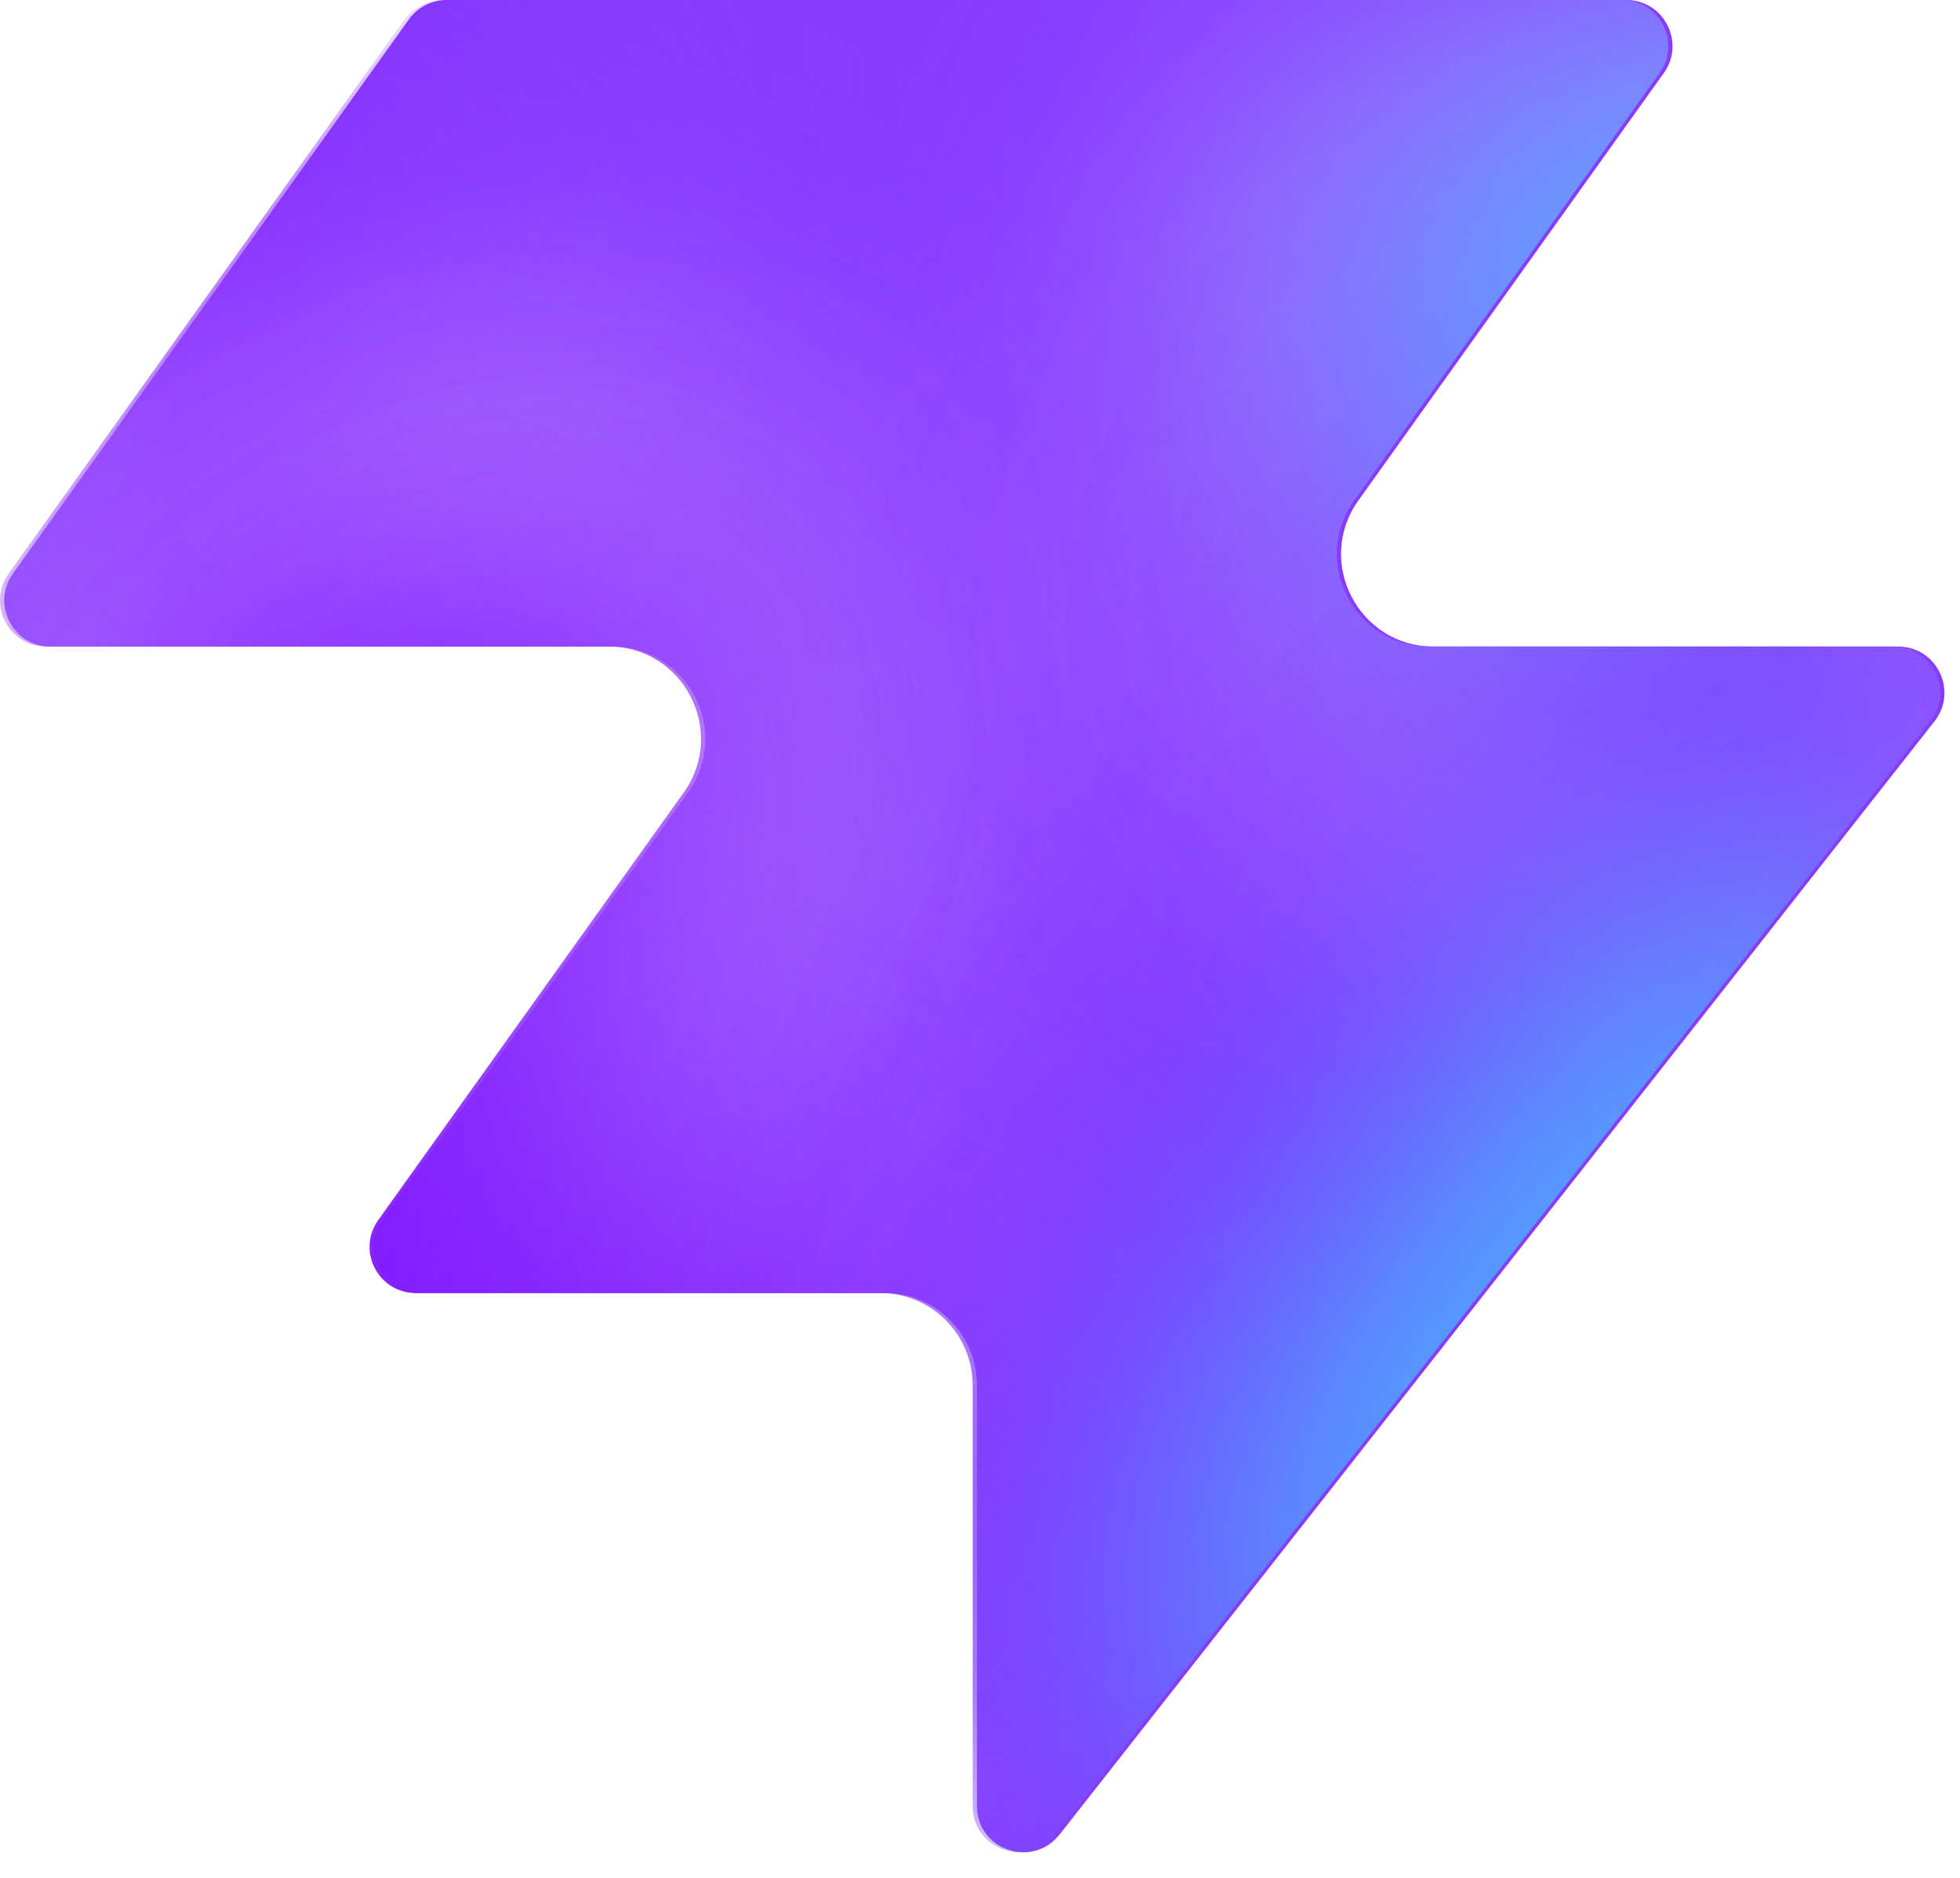
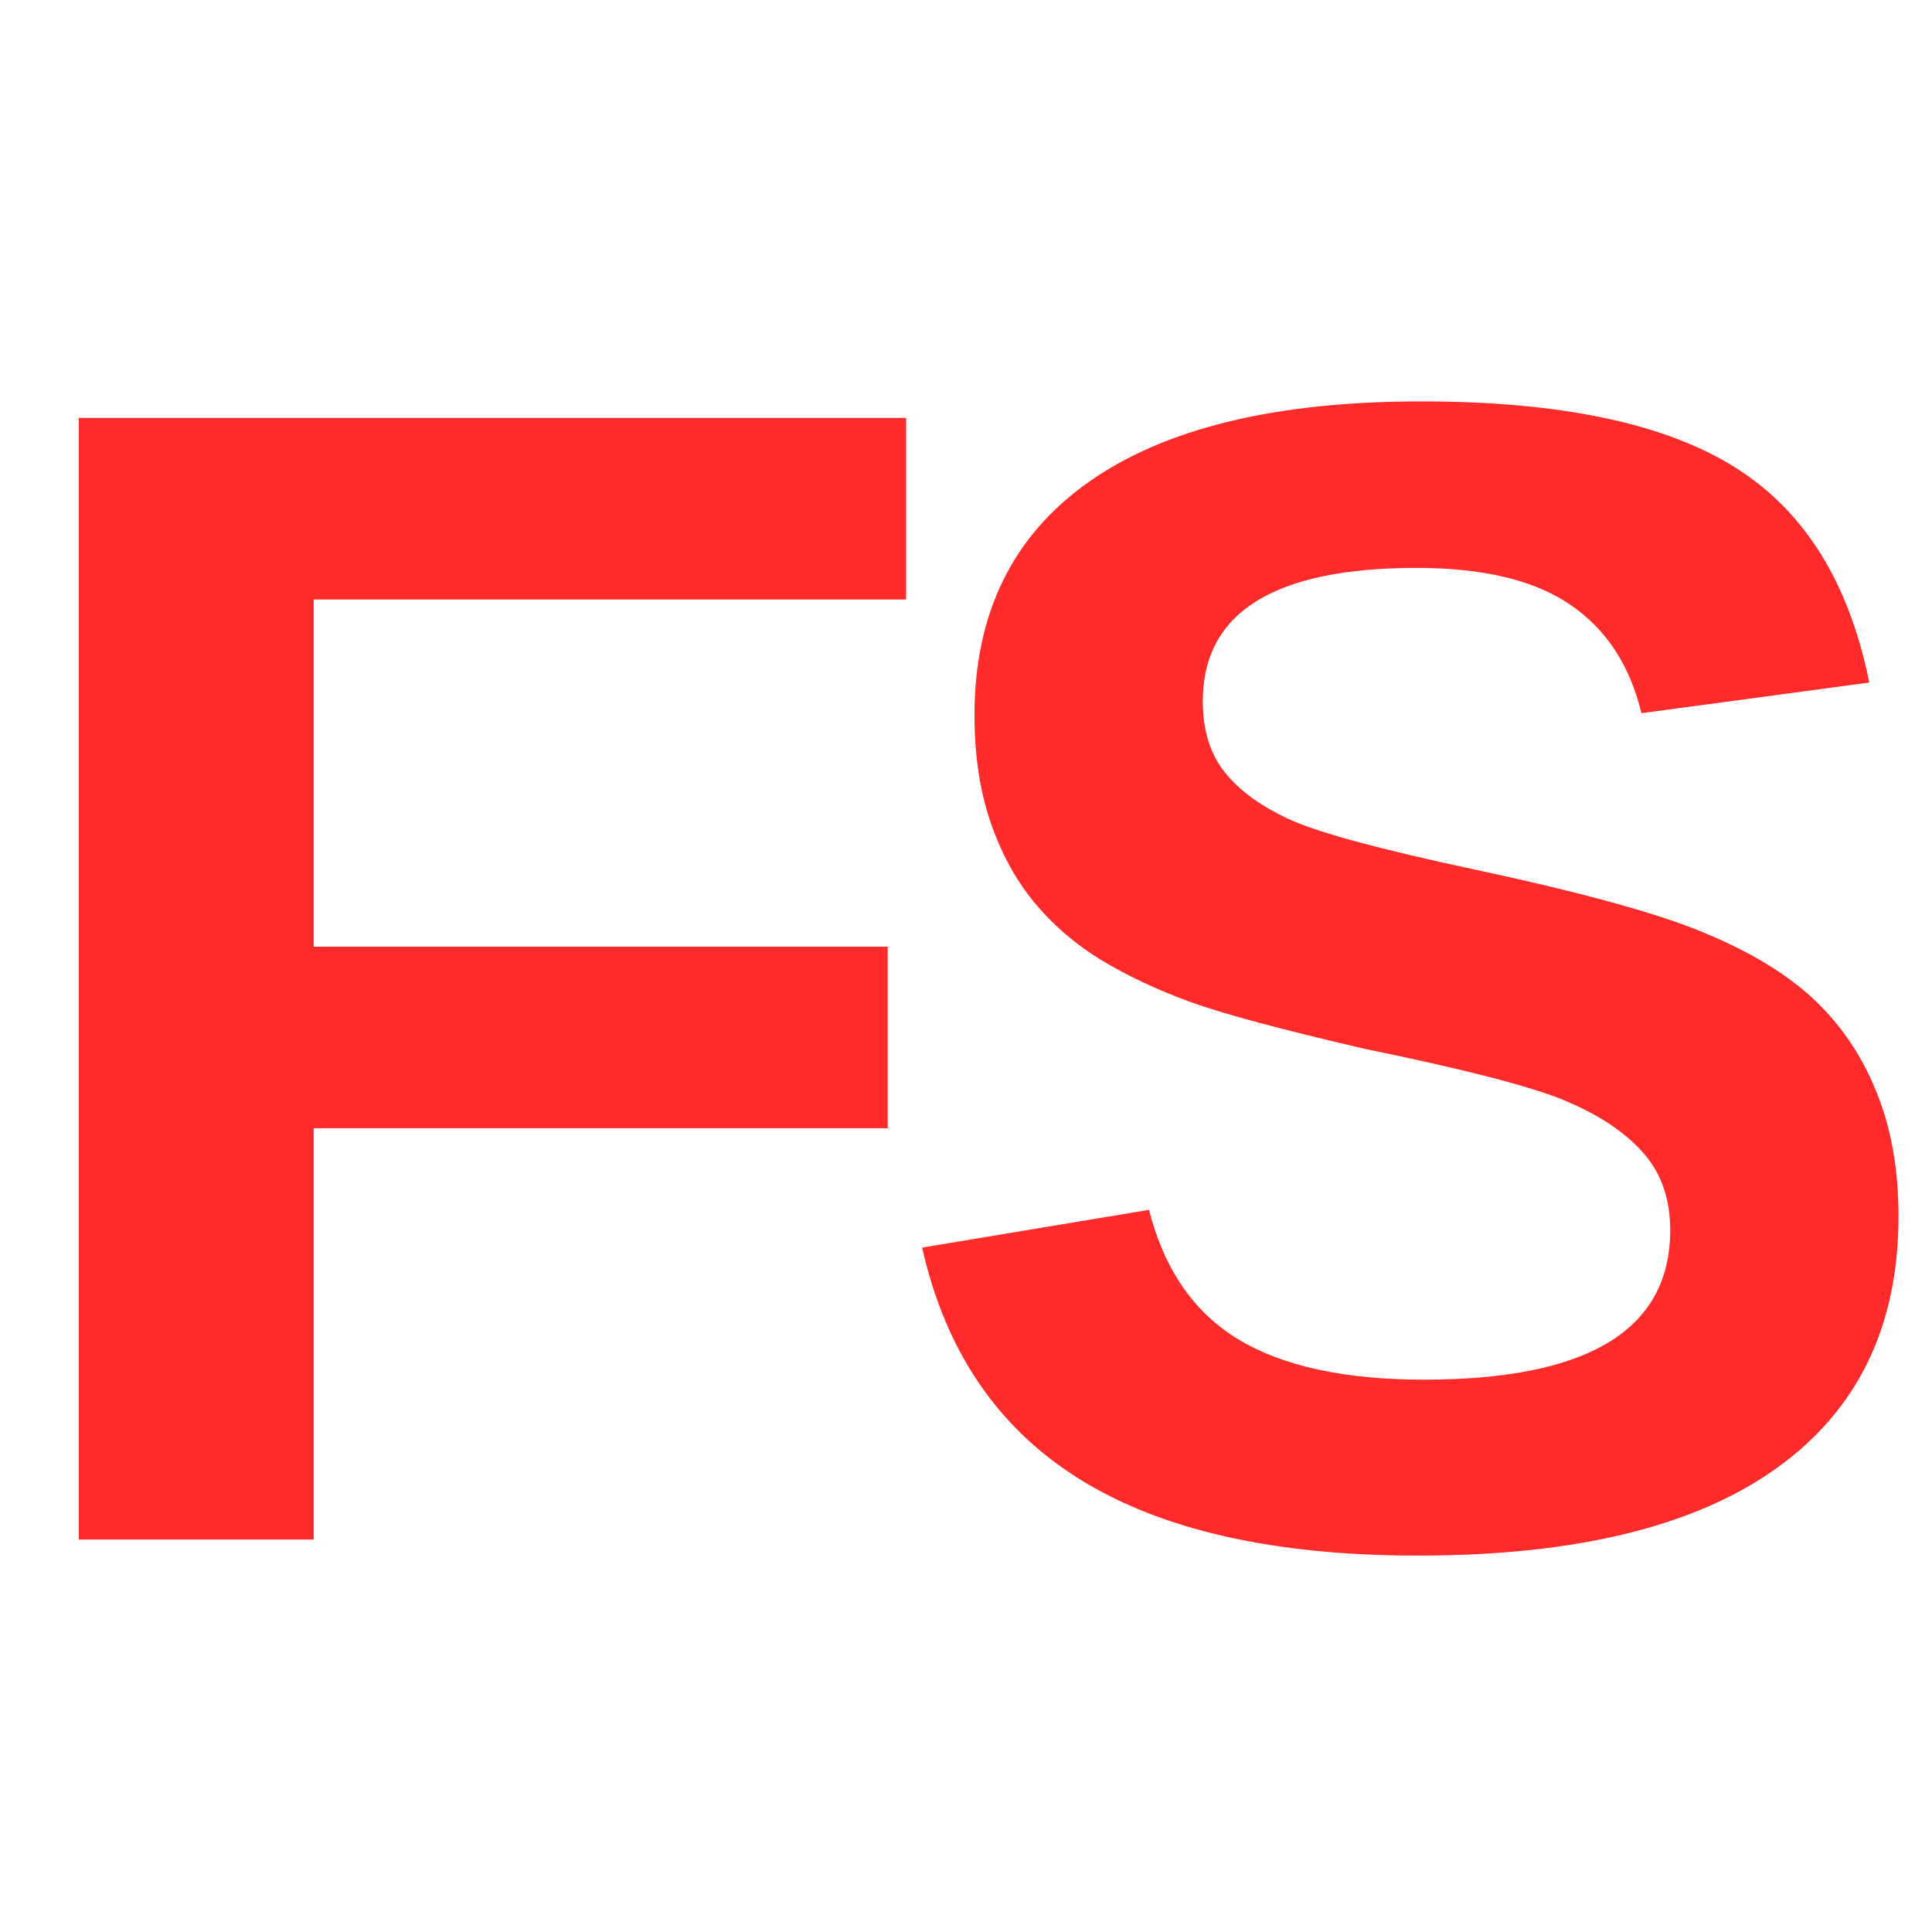
- <svg xmlns="http://www.w3.org/2000/svg" width="48" height="46" fill="none" viewBox="0 0 48 46">
-   <path fill="#863bff" d="M25.946 44.938c-.664.845-2.021.375-2.021-.698V33.937a2.26 2.26 0 0 0-2.262-2.262H10.287c-.92 0-1.456-1.04-.92-1.788l7.48-10.471c1.07-1.497 0-3.578-1.842-3.578H1.237c-.92 0-1.456-1.04-.92-1.788L10.013.474c.214-.297.556-.474.92-.474h28.894c.92 0 1.456 1.04.92 1.788l-7.48 10.471c-1.07 1.498 0 3.579 1.842 3.579h11.377c.943 0 1.473 1.088.89 1.83L25.947 44.94z" style="fill:#863bff;fill:color(display-p3 .525 .23 1);fill-opacity:1" />
-   <mask id="a" width="48" height="46" x="0" y="0" maskUnits="userSpaceOnUse" style="mask-type:alpha">
-     <path fill="#000" d="M25.842 44.938c-.664.844-2.021.375-2.021-.698V33.937a2.26 2.26 0 0 0-2.262-2.262H10.183c-.92 0-1.456-1.04-.92-1.788l7.48-10.471c1.07-1.498 0-3.579-1.842-3.579H1.133c-.92 0-1.456-1.04-.92-1.787L9.91.473c.214-.297.556-.474.92-.474h28.894c.92 0 1.456 1.04.92 1.788l-7.48 10.471c-1.07 1.498 0 3.578 1.842 3.578h11.377c.943 0 1.473 1.088.89 1.832L25.843 44.94z" style="fill:#000;fill-opacity:1" />
-   </mask>
-   <g mask="url(#a)">
-     <g filter="url(#b)">
-       <ellipse cx="5.508" cy="14.704" fill="#ede6ff" rx="5.508" ry="14.704" style="fill:#ede6ff;fill:color(display-p3 .927 .903 1);fill-opacity:1" transform="matrix(.00324 1 1 -.00324 -4.47 31.516)" />
-     </g>
-     <g filter="url(#c)">
-       <ellipse cx="10.399" cy="29.851" fill="#ede6ff" rx="10.399" ry="29.851" style="fill:#ede6ff;fill:color(display-p3 .927 .903 1);fill-opacity:1" transform="matrix(.00324 1 1 -.00324 -39.328 7.883)" />
-     </g>
-     <g filter="url(#d)">
-       <ellipse cx="5.508" cy="30.487" fill="#7e14ff" rx="5.508" ry="30.487" style="fill:#7e14ff;fill:color(display-p3 .492 .077 1);fill-opacity:1" transform="rotate(89.814 -25.913 -14.639)scale(1 -1)" />
-     </g>
-     <g filter="url(#e)">
-       <ellipse cx="5.508" cy="30.599" fill="#7e14ff" rx="5.508" ry="30.599" style="fill:#7e14ff;fill:color(display-p3 .492 .077 1);fill-opacity:1" transform="rotate(89.814 -32.644 -3.334)scale(1 -1)" />
-     </g>
-     <g filter="url(#f)">
-       <ellipse cx="5.508" cy="30.599" fill="#7e14ff" rx="5.508" ry="30.599" style="fill:#7e14ff;fill:color(display-p3 .492 .077 1);fill-opacity:1" transform="matrix(.00324 1 1 -.00324 -34.34 30.47)" />
-     </g>
-     <g filter="url(#g)">
-       <ellipse cx="14.072" cy="22.078" fill="#ede6ff" rx="14.072" ry="22.078" style="fill:#ede6ff;fill:color(display-p3 .927 .903 1);fill-opacity:1" transform="rotate(93.35 24.506 48.493)scale(-1 1)" />
-     </g>
-     <g filter="url(#h)">
-       <ellipse cx="3.47" cy="21.501" fill="#7e14ff" rx="3.47" ry="21.501" style="fill:#7e14ff;fill:color(display-p3 .492 .077 1);fill-opacity:1" transform="rotate(89.009 28.708 47.59)scale(-1 1)" />
-     </g>
-     <g filter="url(#i)">
-       <ellipse cx="3.47" cy="21.501" fill="#7e14ff" rx="3.47" ry="21.501" style="fill:#7e14ff;fill:color(display-p3 .492 .077 1);fill-opacity:1" transform="rotate(89.009 28.708 47.59)scale(-1 1)" />
-     </g>
-     <g filter="url(#j)">
-       <ellipse cx=".387" cy="8.972" fill="#7e14ff" rx="4.407" ry="29.108" style="fill:#7e14ff;fill:color(display-p3 .492 .077 1);fill-opacity:1" transform="rotate(39.51 .387 8.972)" />
-     </g>
-     <g filter="url(#k)">
-       <ellipse cx="47.523" cy="-6.092" fill="#7e14ff" rx="4.407" ry="29.108" style="fill:#7e14ff;fill:color(display-p3 .492 .077 1);fill-opacity:1" transform="rotate(37.892 47.523 -6.092)" />
-     </g>
-     <g filter="url(#l)">
-       <ellipse cx="41.412" cy="6.333" fill="#47bfff" rx="5.971" ry="9.665" style="fill:#47bfff;fill:color(display-p3 .28 .748 1);fill-opacity:1" transform="rotate(37.892 41.412 6.333)" />
-     </g>
-     <g filter="url(#m)">
-       <ellipse cx="-1.879" cy="38.332" fill="#7e14ff" rx="4.407" ry="29.108" style="fill:#7e14ff;fill:color(display-p3 .492 .077 1);fill-opacity:1" transform="rotate(37.892 -1.88 38.332)" />
-     </g>
-     <g filter="url(#n)">
-       <ellipse cx="-1.879" cy="38.332" fill="#7e14ff" rx="4.407" ry="29.108" style="fill:#7e14ff;fill:color(display-p3 .492 .077 1);fill-opacity:1" transform="rotate(37.892 -1.88 38.332)" />
-     </g>
-     <g filter="url(#o)">
-       <ellipse cx="35.651" cy="29.907" fill="#7e14ff" rx="4.407" ry="29.108" style="fill:#7e14ff;fill:color(display-p3 .492 .077 1);fill-opacity:1" transform="rotate(37.892 35.651 29.907)" />
-     </g>
-     <g filter="url(#p)">
-       <ellipse cx="38.418" cy="32.4" fill="#47bfff" rx="5.971" ry="15.297" style="fill:#47bfff;fill:color(display-p3 .28 .748 1);fill-opacity:1" transform="rotate(37.892 38.418 32.4)" />
-     </g>
-   </g>
-   <defs>
-     <filter id="b" width="60.045" height="41.654" x="-19.77" y="16.149" color-interpolation-filters="sRGB" filterUnits="userSpaceOnUse">
-       <feFlood flood-opacity="0" result="BackgroundImageFix" />
-       <feBlend in="SourceGraphic" in2="BackgroundImageFix" result="shape" />
-       <feGaussianBlur result="effect1_foregroundBlur_2002_17158" stdDeviation="7.659" />
-     </filter>
-     <filter id="c" width="90.34" height="51.437" x="-54.613" y="-7.533" color-interpolation-filters="sRGB" filterUnits="userSpaceOnUse">
-       <feFlood flood-opacity="0" result="BackgroundImageFix" />
-       <feBlend in="SourceGraphic" in2="BackgroundImageFix" result="shape" />
-       <feGaussianBlur result="effect1_foregroundBlur_2002_17158" stdDeviation="7.659" />
-     </filter>
-     <filter id="d" width="79.355" height="29.4" x="-49.64" y="2.03" color-interpolation-filters="sRGB" filterUnits="userSpaceOnUse">
-       <feFlood flood-opacity="0" result="BackgroundImageFix" />
-       <feBlend in="SourceGraphic" in2="BackgroundImageFix" result="shape" />
-       <feGaussianBlur result="effect1_foregroundBlur_2002_17158" stdDeviation="4.596" />
-     </filter>
-     <filter id="e" width="79.579" height="29.4" x="-45.045" y="20.029" color-interpolation-filters="sRGB" filterUnits="userSpaceOnUse">
-       <feFlood flood-opacity="0" result="BackgroundImageFix" />
-       <feBlend in="SourceGraphic" in2="BackgroundImageFix" result="shape" />
-       <feGaussianBlur result="effect1_foregroundBlur_2002_17158" stdDeviation="4.596" />
-     </filter>
-     <filter id="f" width="79.579" height="29.4" x="-43.513" y="21.178" color-interpolation-filters="sRGB" filterUnits="userSpaceOnUse">
-       <feFlood flood-opacity="0" result="BackgroundImageFix" />
-       <feBlend in="SourceGraphic" in2="BackgroundImageFix" result="shape" />
-       <feGaussianBlur result="effect1_foregroundBlur_2002_17158" stdDeviation="4.596" />
-     </filter>
-     <filter id="g" width="74.749" height="58.852" x="15.756" y="-17.901" color-interpolation-filters="sRGB" filterUnits="userSpaceOnUse">
-       <feFlood flood-opacity="0" result="BackgroundImageFix" />
-       <feBlend in="SourceGraphic" in2="BackgroundImageFix" result="shape" />
-       <feGaussianBlur result="effect1_foregroundBlur_2002_17158" stdDeviation="7.659" />
-     </filter>
-     <filter id="h" width="61.377" height="25.362" x="23.548" y="2.284" color-interpolation-filters="sRGB" filterUnits="userSpaceOnUse">
-       <feFlood flood-opacity="0" result="BackgroundImageFix" />
-       <feBlend in="SourceGraphic" in2="BackgroundImageFix" result="shape" />
-       <feGaussianBlur result="effect1_foregroundBlur_2002_17158" stdDeviation="4.596" />
-     </filter>
-     <filter id="i" width="61.377" height="25.362" x="23.548" y="2.284" color-interpolation-filters="sRGB" filterUnits="userSpaceOnUse">
-       <feFlood flood-opacity="0" result="BackgroundImageFix" />
-       <feBlend in="SourceGraphic" in2="BackgroundImageFix" result="shape" />
-       <feGaussianBlur result="effect1_foregroundBlur_2002_17158" stdDeviation="4.596" />
-     </filter>
-     <filter id="j" width="56.045" height="63.649" x="-27.636" y="-22.853" color-interpolation-filters="sRGB" filterUnits="userSpaceOnUse">
-       <feFlood flood-opacity="0" result="BackgroundImageFix" />
-       <feBlend in="SourceGraphic" in2="BackgroundImageFix" result="shape" />
-       <feGaussianBlur result="effect1_foregroundBlur_2002_17158" stdDeviation="4.596" />
-     </filter>
-     <filter id="k" width="54.814" height="64.646" x="20.116" y="-38.415" color-interpolation-filters="sRGB" filterUnits="userSpaceOnUse">
-       <feFlood flood-opacity="0" result="BackgroundImageFix" />
-       <feBlend in="SourceGraphic" in2="BackgroundImageFix" result="shape" />
-       <feGaussianBlur result="effect1_foregroundBlur_2002_17158" stdDeviation="4.596" />
-     </filter>
-     <filter id="l" width="33.541" height="35.313" x="24.641" y="-11.323" color-interpolation-filters="sRGB" filterUnits="userSpaceOnUse">
-       <feFlood flood-opacity="0" result="BackgroundImageFix" />
-       <feBlend in="SourceGraphic" in2="BackgroundImageFix" result="shape" />
-       <feGaussianBlur result="effect1_foregroundBlur_2002_17158" stdDeviation="4.596" />
-     </filter>
-     <filter id="m" width="54.814" height="64.646" x="-29.286" y="6.009" color-interpolation-filters="sRGB" filterUnits="userSpaceOnUse">
-       <feFlood flood-opacity="0" result="BackgroundImageFix" />
-       <feBlend in="SourceGraphic" in2="BackgroundImageFix" result="shape" />
-       <feGaussianBlur result="effect1_foregroundBlur_2002_17158" stdDeviation="4.596" />
-     </filter>
-     <filter id="n" width="54.814" height="64.646" x="-29.286" y="6.009" color-interpolation-filters="sRGB" filterUnits="userSpaceOnUse">
-       <feFlood flood-opacity="0" result="BackgroundImageFix" />
-       <feBlend in="SourceGraphic" in2="BackgroundImageFix" result="shape" />
-       <feGaussianBlur result="effect1_foregroundBlur_2002_17158" stdDeviation="4.596" />
-     </filter>
-     <filter id="o" width="54.814" height="64.646" x="8.244" y="-2.416" color-interpolation-filters="sRGB" filterUnits="userSpaceOnUse">
-       <feFlood flood-opacity="0" result="BackgroundImageFix" />
-       <feBlend in="SourceGraphic" in2="BackgroundImageFix" result="shape" />
-       <feGaussianBlur result="effect1_foregroundBlur_2002_17158" stdDeviation="4.596" />
-     </filter>
-     <filter id="p" width="39.409" height="43.623" x="18.713" y="10.588" color-interpolation-filters="sRGB" filterUnits="userSpaceOnUse">
-       <feFlood flood-opacity="0" result="BackgroundImageFix" />
-       <feBlend in="SourceGraphic" in2="BackgroundImageFix" result="shape" />
-       <feGaussianBlur result="effect1_foregroundBlur_2002_17158" stdDeviation="4.596" />
-     </filter>
-   </defs>
+ <svg xmlns="http://www.w3.org/2000/svg" width="64" height="64" viewBox="0 0 64 64">
+   <text x="32" y="51" text-anchor="middle" textLength="63" lengthAdjust="spacingAndGlyphs" font-family="'Arial Black', 'Segoe UI Black', Impact, 'Helvetica Neue', Arial, sans-serif" font-size="54" font-weight="900" letter-spacing="-3" fill="#ff2a2a">FS</text>
</svg>
